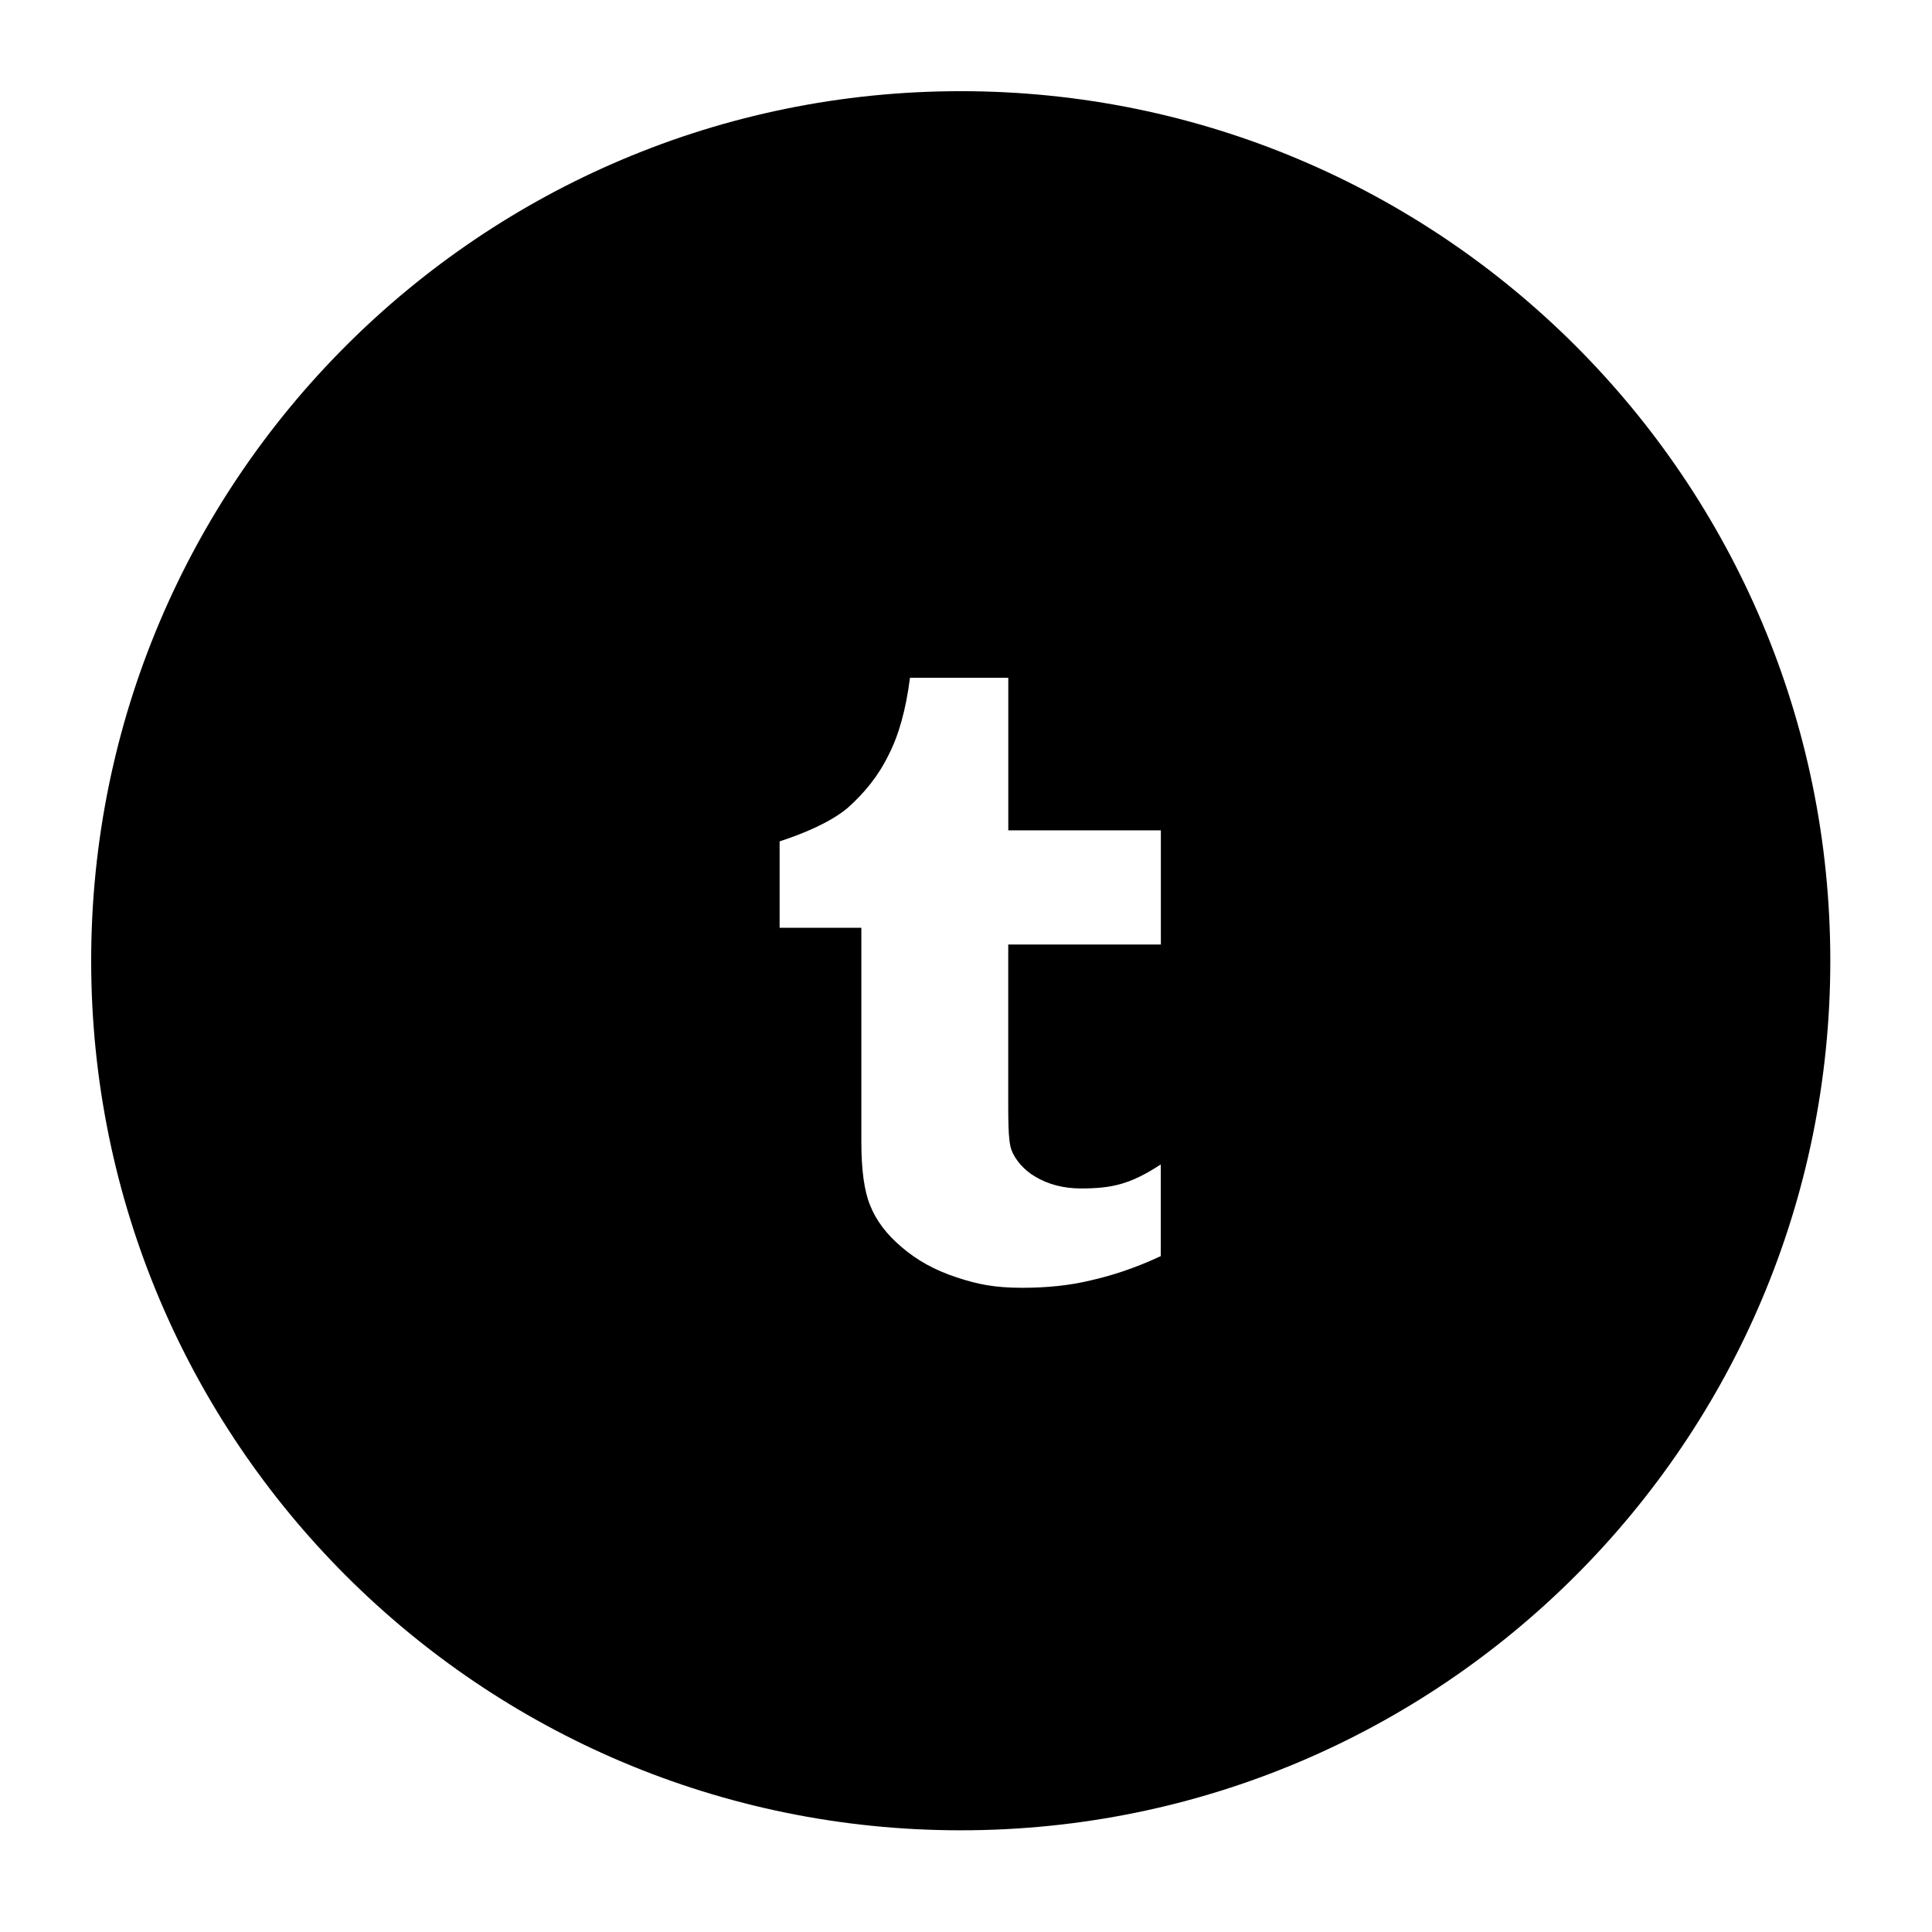
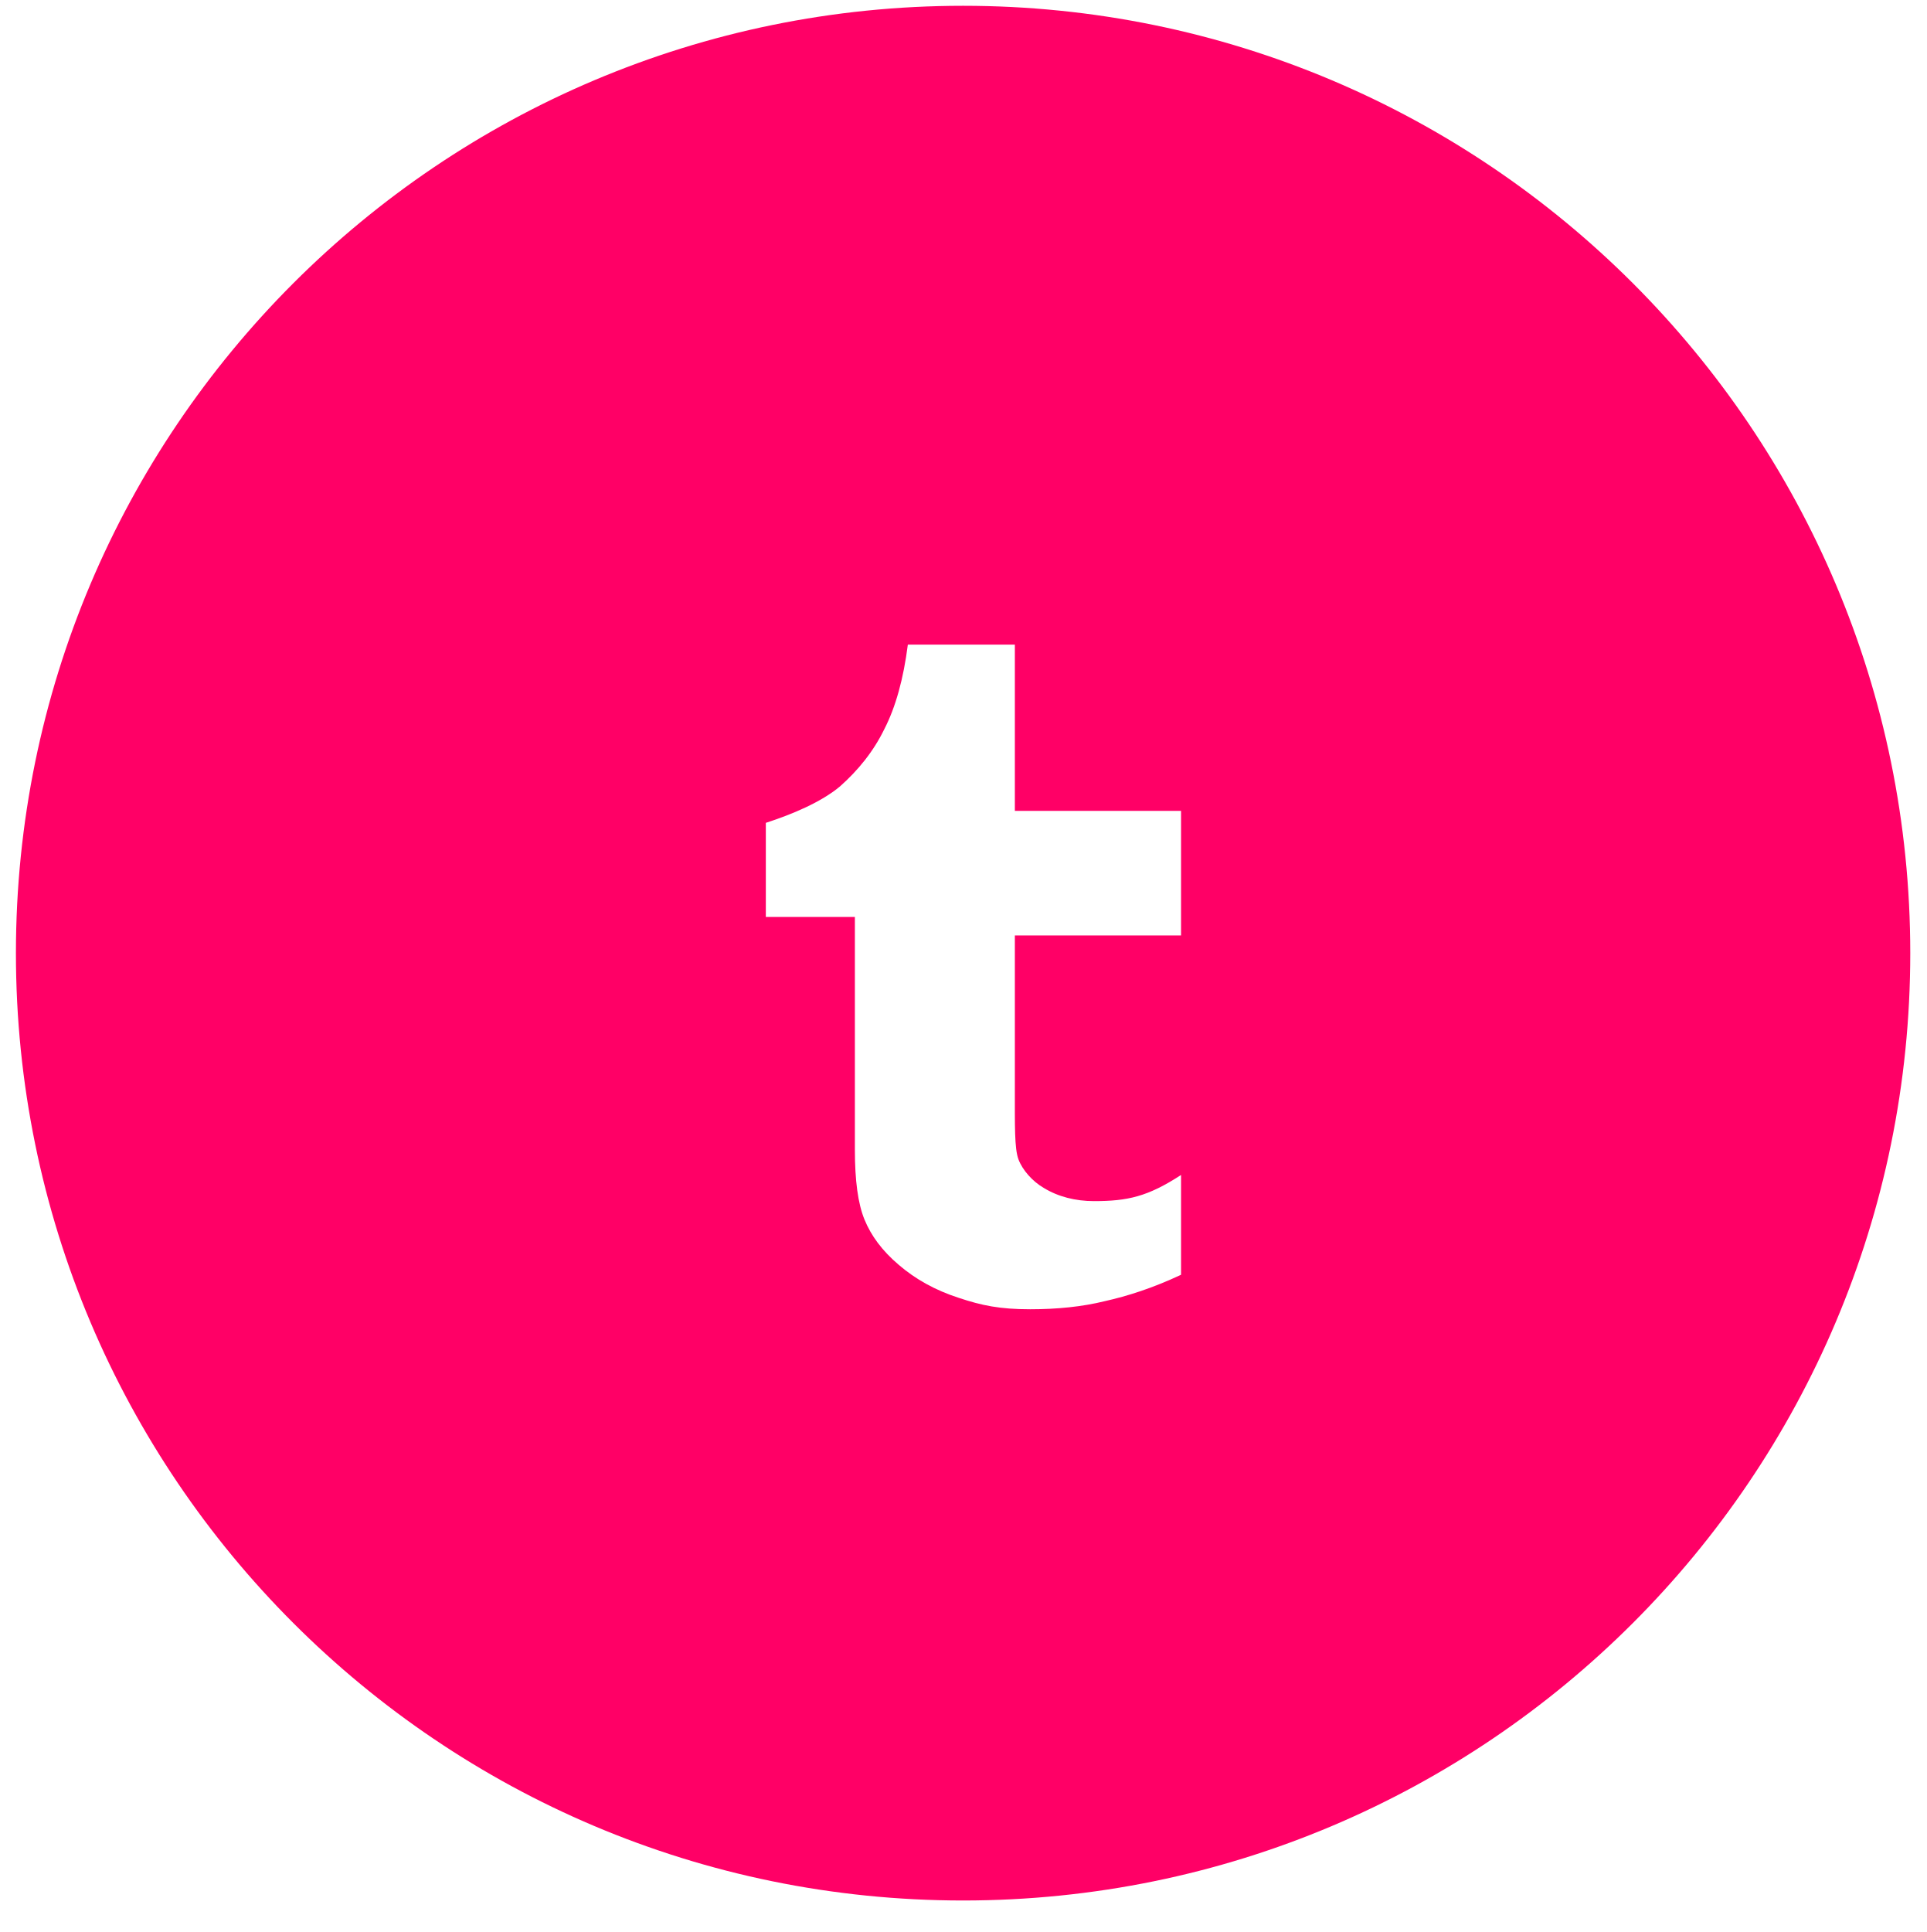
- <svg xmlns="http://www.w3.org/2000/svg" version="1.1" width="36" height="36" viewBox="0 0 36 36">
-   <g>
- </g>
-   <path d="M17.902 1.699c-8.949 0-16.203 7.254-16.203 16.203s7.254 16.203 16.203 16.203c8.949 0 16.203-7.254 16.203-16.203s-7.254-16.203-16.203-16.203zM21.63 17.6h-2.843v2.603c0 0.656-0.007 1.040 0.061 1.227 0.068 0.184 0.24 0.378 0.435 0.491 0.244 0.149 0.539 0.224 0.855 0.224 0.576 0 0.92-0.074 1.491-0.447v1.708c-0.488 0.228-0.914 0.363-1.305 0.452-0.39 0.095-0.817 0.138-1.274 0.138-0.52 0-0.83-0.064-1.224-0.194-0.404-0.132-0.743-0.32-1.025-0.564-0.287-0.242-0.476-0.5-0.586-0.774-0.113-0.273-0.165-0.671-0.165-1.193v-3.983h-1.523v-1.61c0.449-0.147 0.946-0.354 1.268-0.624 0.309-0.274 0.573-0.597 0.759-0.98 0.195-0.375 0.328-0.86 0.402-1.444h1.832v2.842h2.843v2.128z" fill="#000000" />
+ <svg xmlns="http://www.w3.org/2000/svg" version="1.1" id="Layer_1" x="0px" y="0px" width="22.625px" height="22.688px" viewBox="1.188 1.438 22.625 22.688" enable-background="new 1.188 1.438 22.625 22.688" xml:space="preserve">
+   <path fill="#FF0066" d="M12.5,1.506c-6.145,0-11.125,4.98-11.125,11.125c0,6.145,4.98,11.125,11.125,11.125  s11.125-4.98,11.125-11.125C23.625,6.486,18.645,1.506,12.5,1.506z M15.06,12.423h-1.952v1.787c0,0.451-0.005,0.714,0.042,0.842  c0.047,0.126,0.165,0.26,0.299,0.337c0.167,0.102,0.37,0.154,0.588,0.154c0.395,0,0.631-0.052,1.023-0.307v1.172  c-0.335,0.157-0.628,0.25-0.896,0.31c-0.268,0.066-0.562,0.095-0.875,0.095c-0.358,0-0.57-0.044-0.84-0.134  c-0.278-0.09-0.51-0.22-0.704-0.387c-0.197-0.167-0.326-0.344-0.403-0.532c-0.077-0.187-0.113-0.46-0.113-0.819v-2.735h-1.046  v-1.105c0.309-0.1,0.65-0.243,0.871-0.428c0.212-0.188,0.394-0.411,0.521-0.673c0.133-0.258,0.225-0.591,0.276-0.992h1.257v1.952  h1.952L15.06,12.423L15.06,12.423z" />
</svg>
